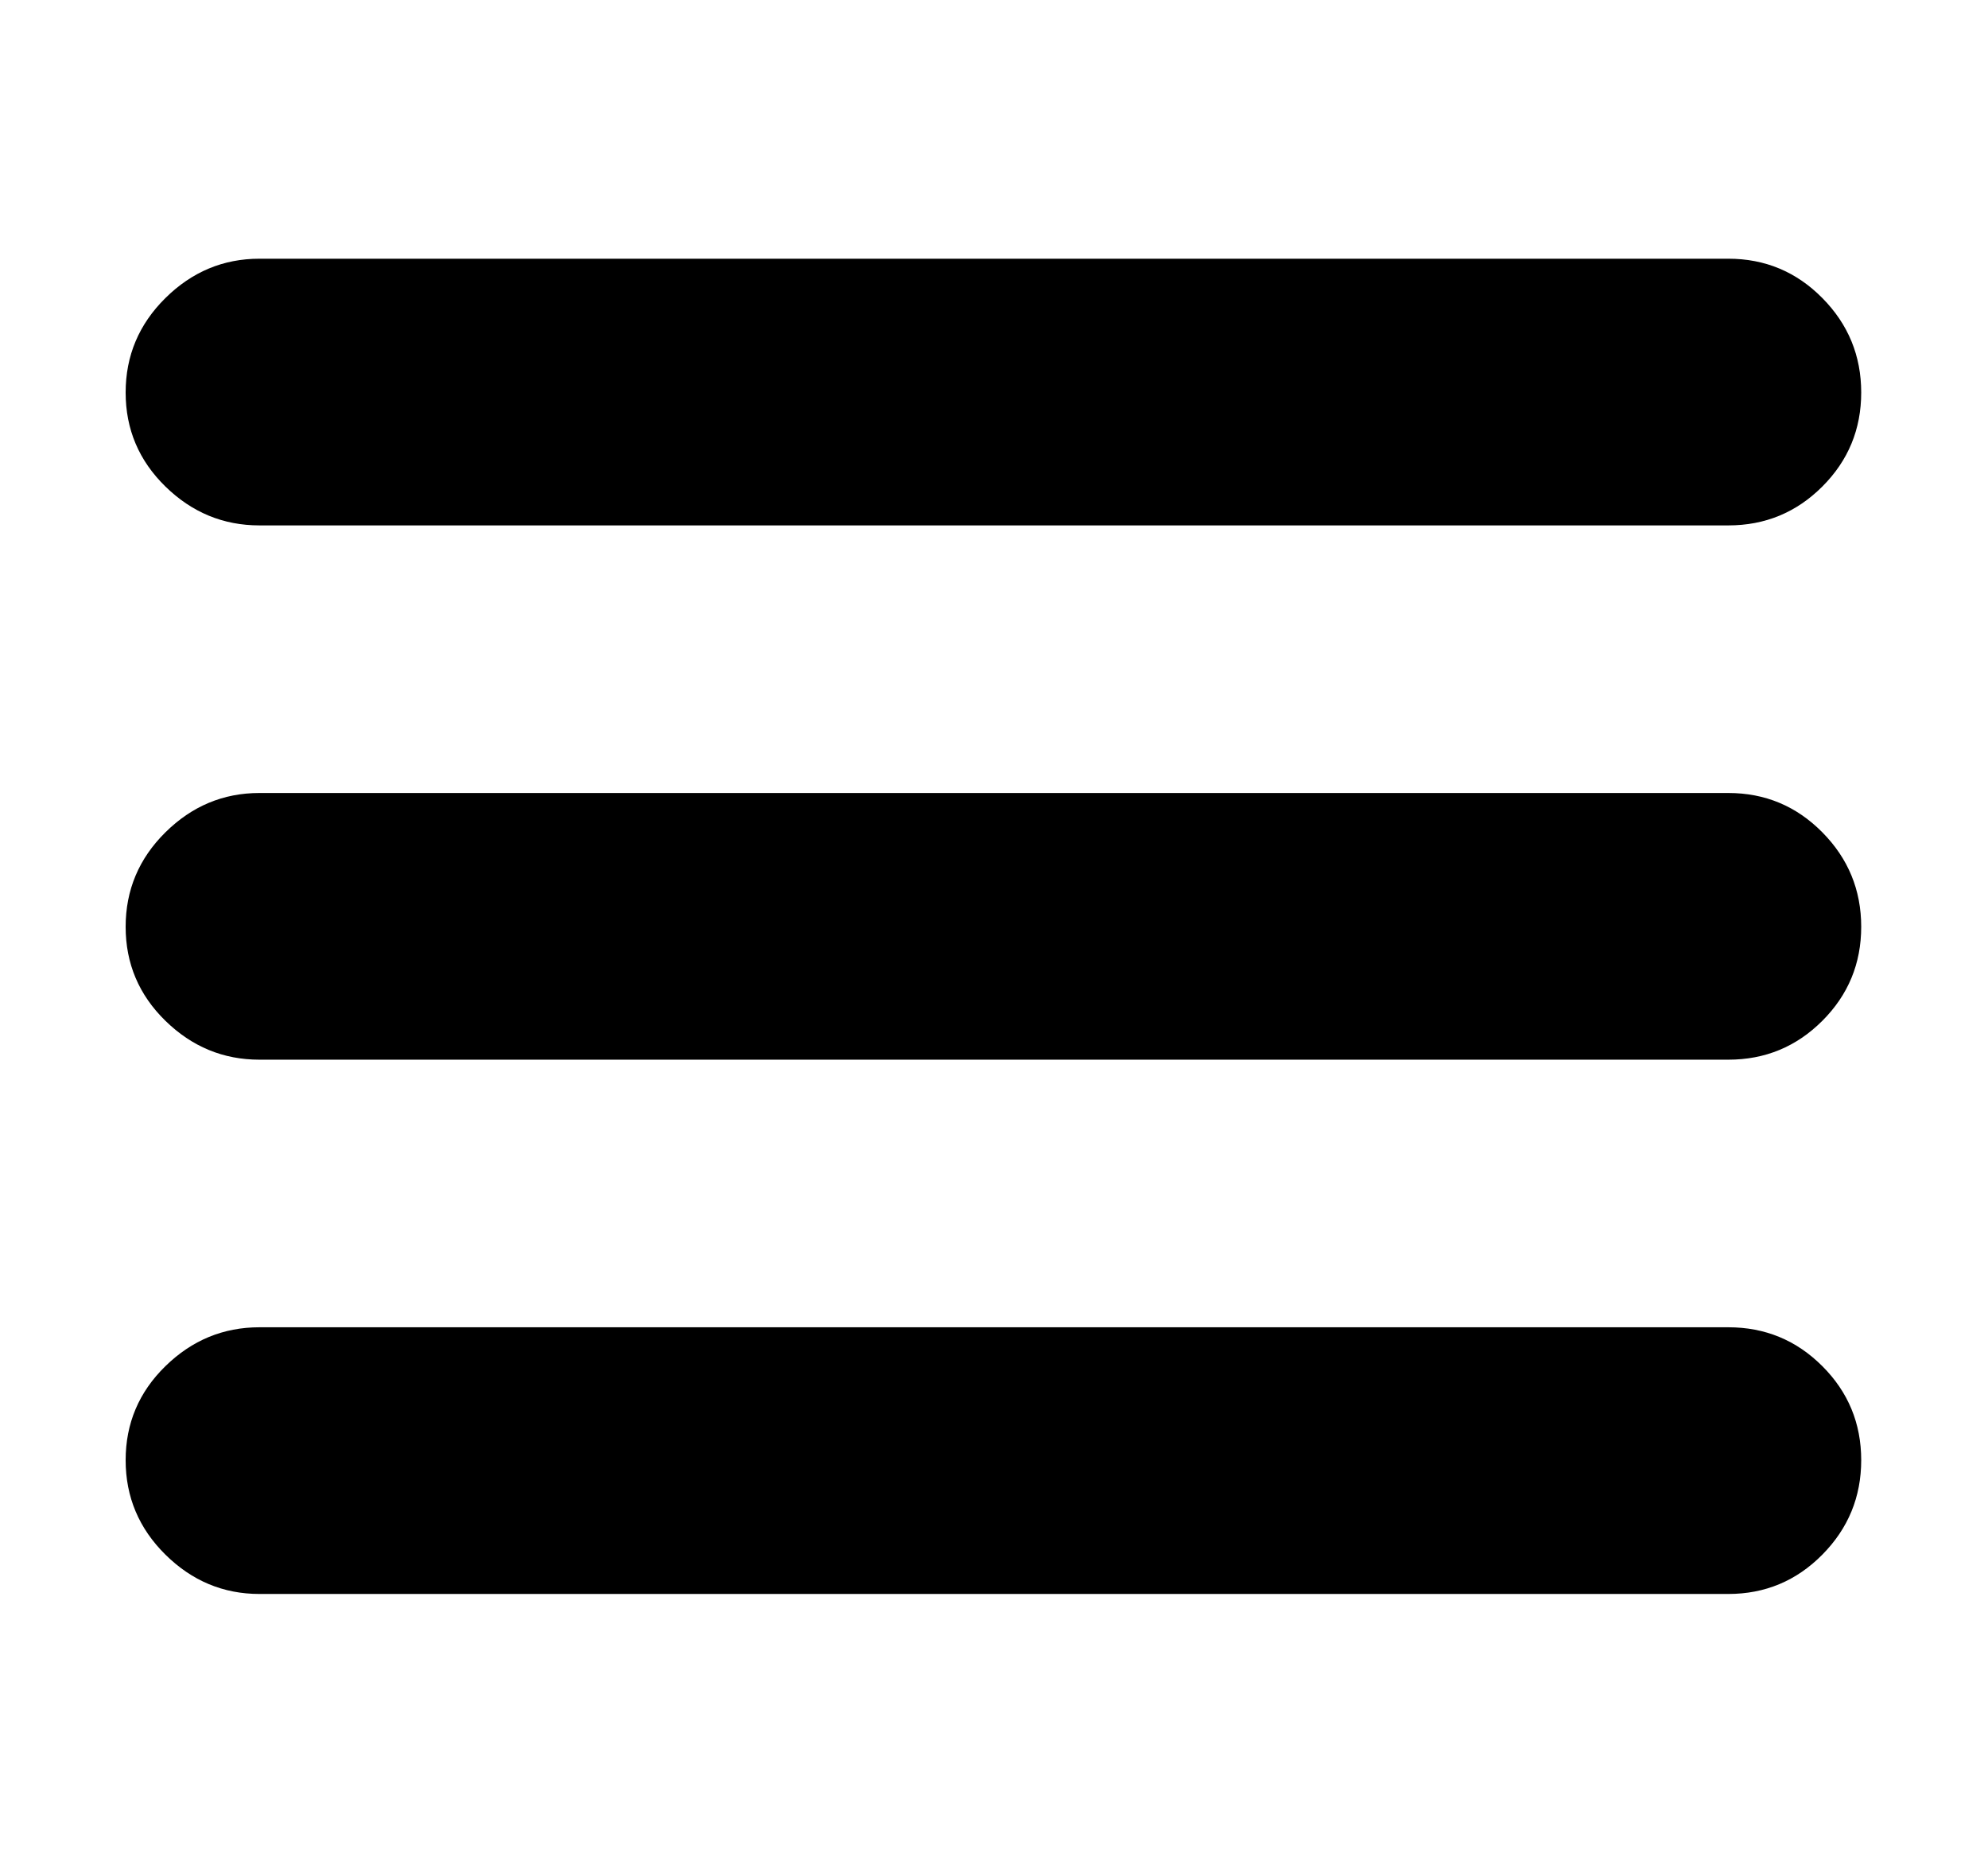
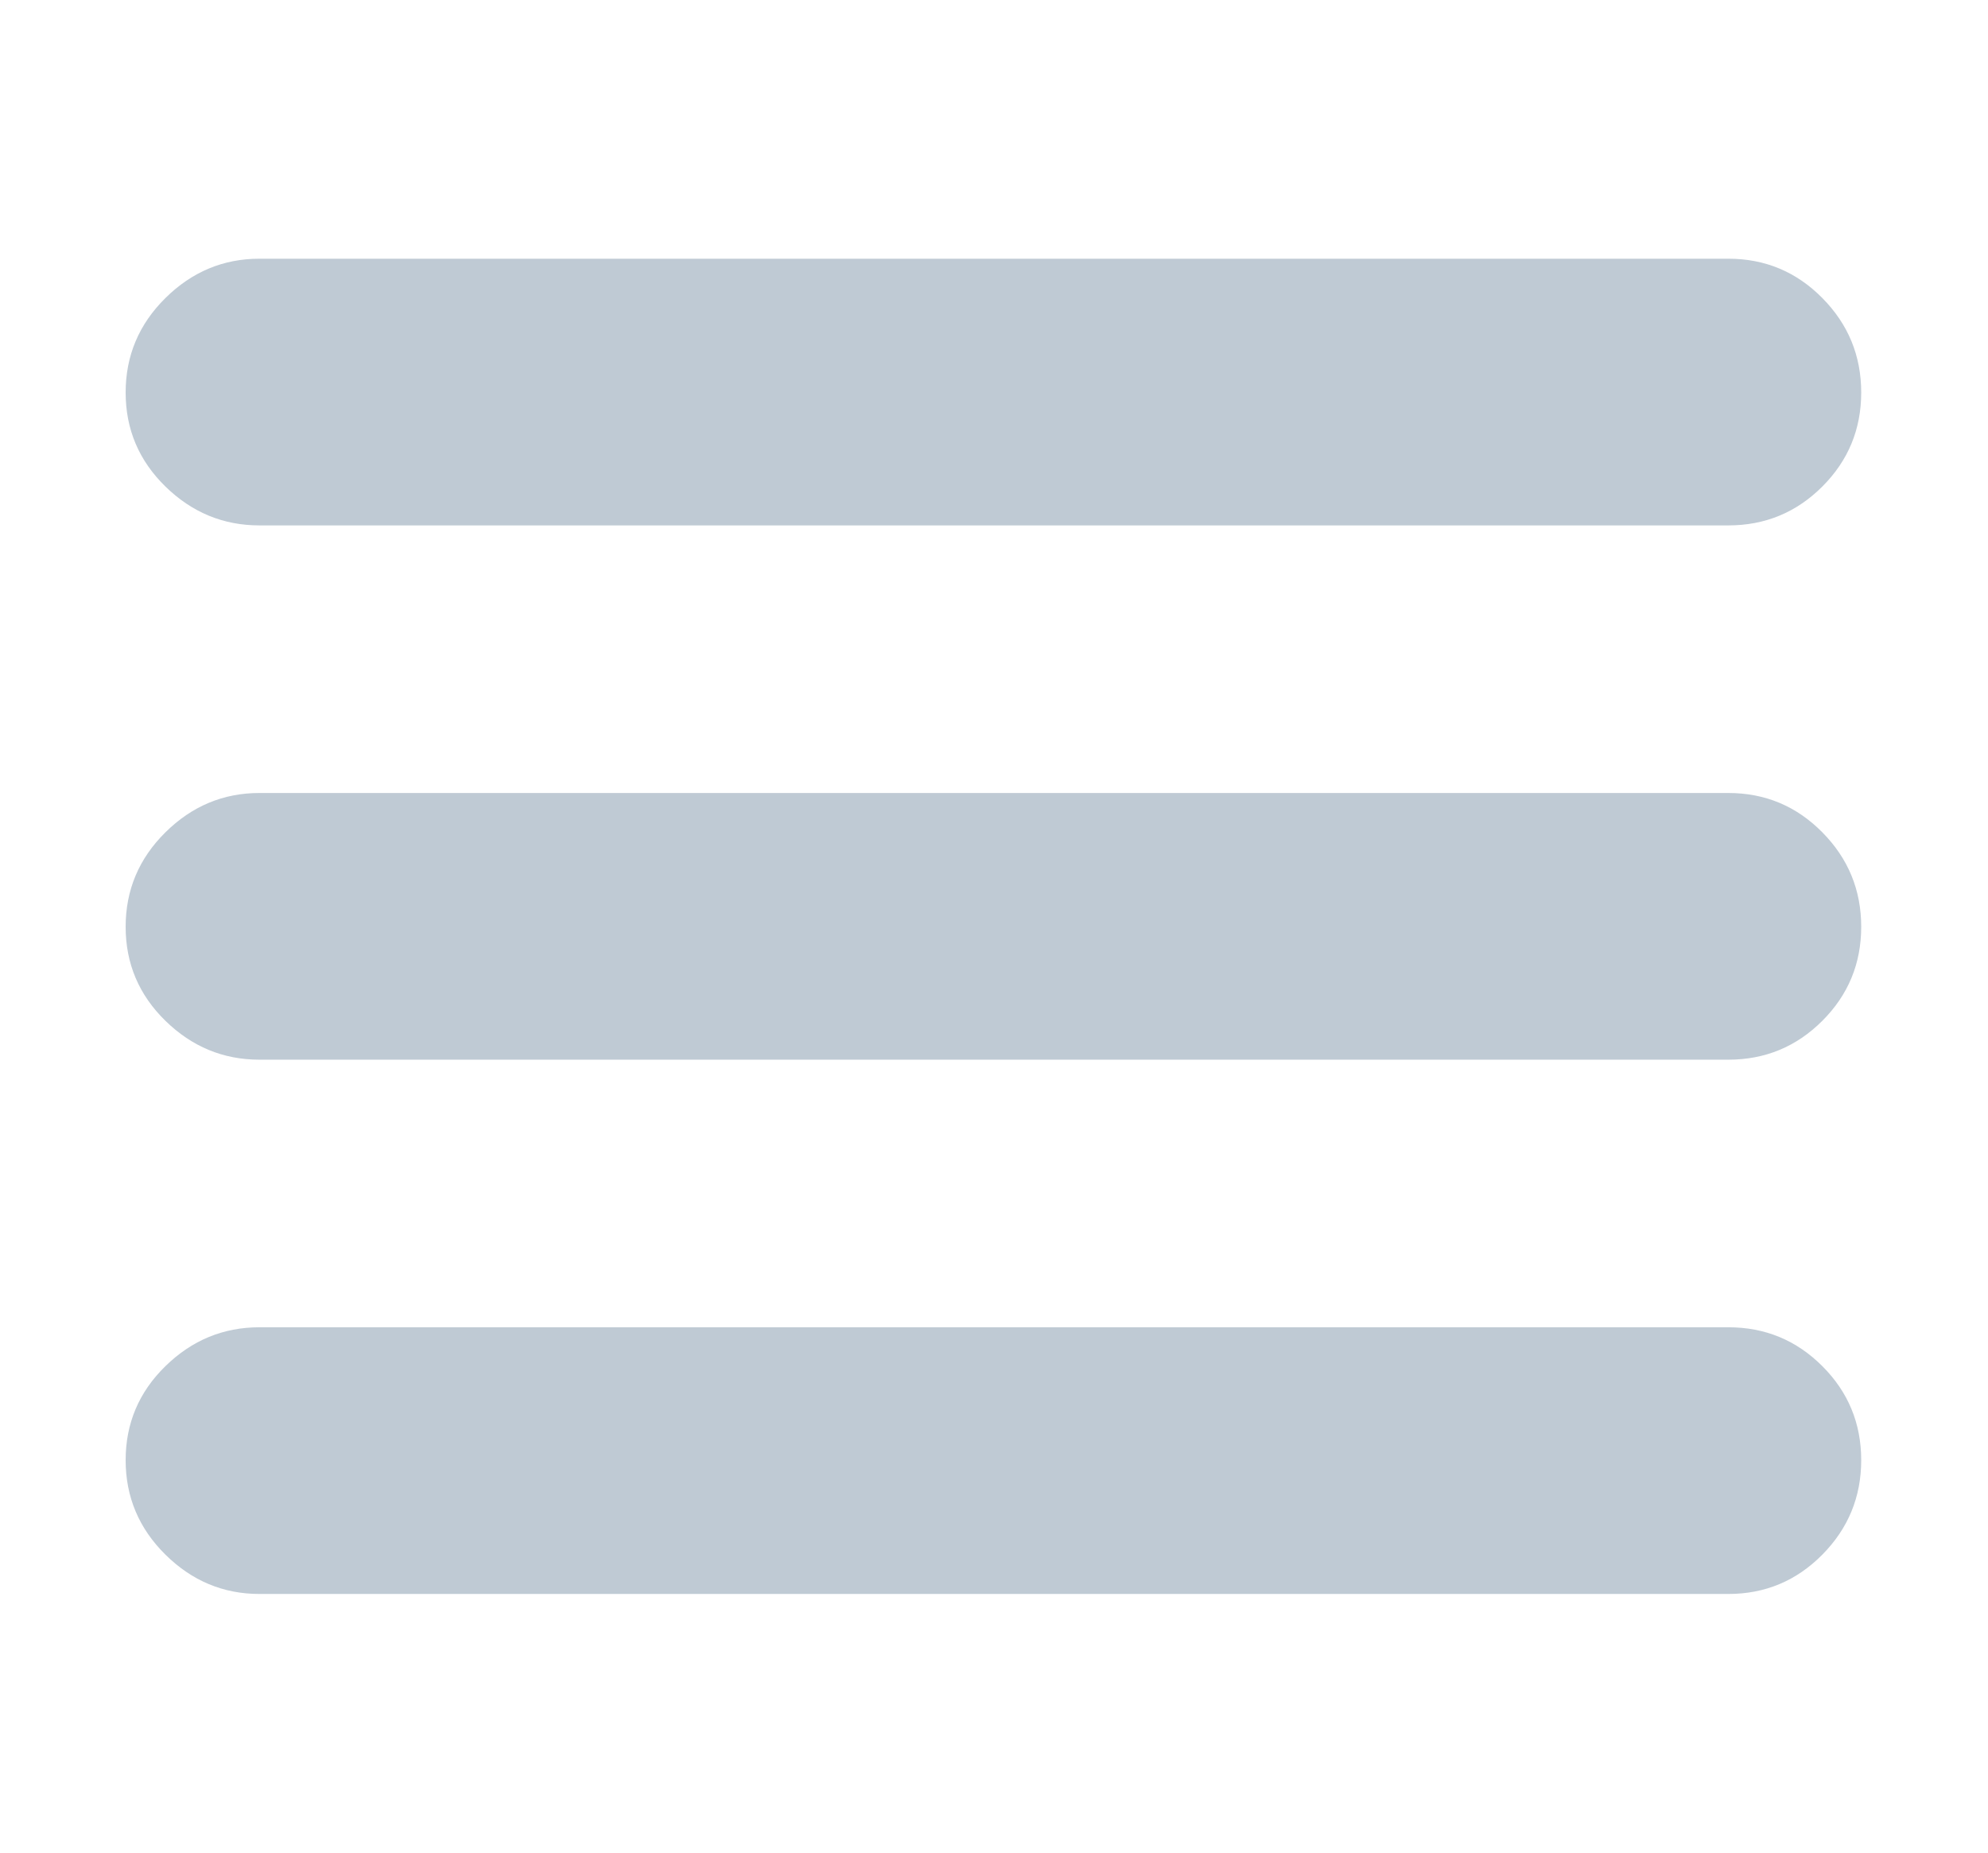
<svg xmlns="http://www.w3.org/2000/svg" height="1000" width="1073.242">
-   <path d="M67.832 788.208q0 29.768 21.472 50.996t50.752 21.228h793q29.768 0 50.752 -21.228t20.984 -50.996 -20.984 -50.752 -50.752 -20.984h-793q-29.28 0 -50.752 20.984t-21.472 50.752zm0 -287.92q0 29.768 21.472 50.752t50.752 20.984h793q29.768 0 50.752 -20.984t20.984 -50.752 -20.984 -50.996 -50.752 -21.228h-793q-29.28 0 -50.752 21.228t-21.472 50.996zm0 -288.408q0 29.768 21.472 50.752t50.752 20.984h793q29.768 0 50.752 -20.984t20.984 -50.752 -20.984 -50.996 -50.752 -21.228h-793q-29.28 0 -50.752 21.228t-21.472 50.996z" fill="#000000" />
+   <path d="M67.832 788.208q0 29.768 21.472 50.996t50.752 21.228h793q29.768 0 50.752 -21.228t20.984 -50.996 -20.984 -50.752 -50.752 -20.984h-793q-29.28 0 -50.752 20.984t-21.472 50.752zm0 -287.92q0 29.768 21.472 50.752t50.752 20.984h793q29.768 0 50.752 -20.984t20.984 -50.752 -20.984 -50.996 -50.752 -21.228h-793q-29.28 0 -50.752 21.228t-21.472 50.996zm0 -288.408q0 29.768 21.472 50.752t50.752 20.984h793q29.768 0 50.752 -20.984t20.984 -50.752 -20.984 -50.996 -50.752 -21.228h-793q-29.28 0 -50.752 21.228t-21.472 50.996z" fill="#bfcad4" />
</svg>
